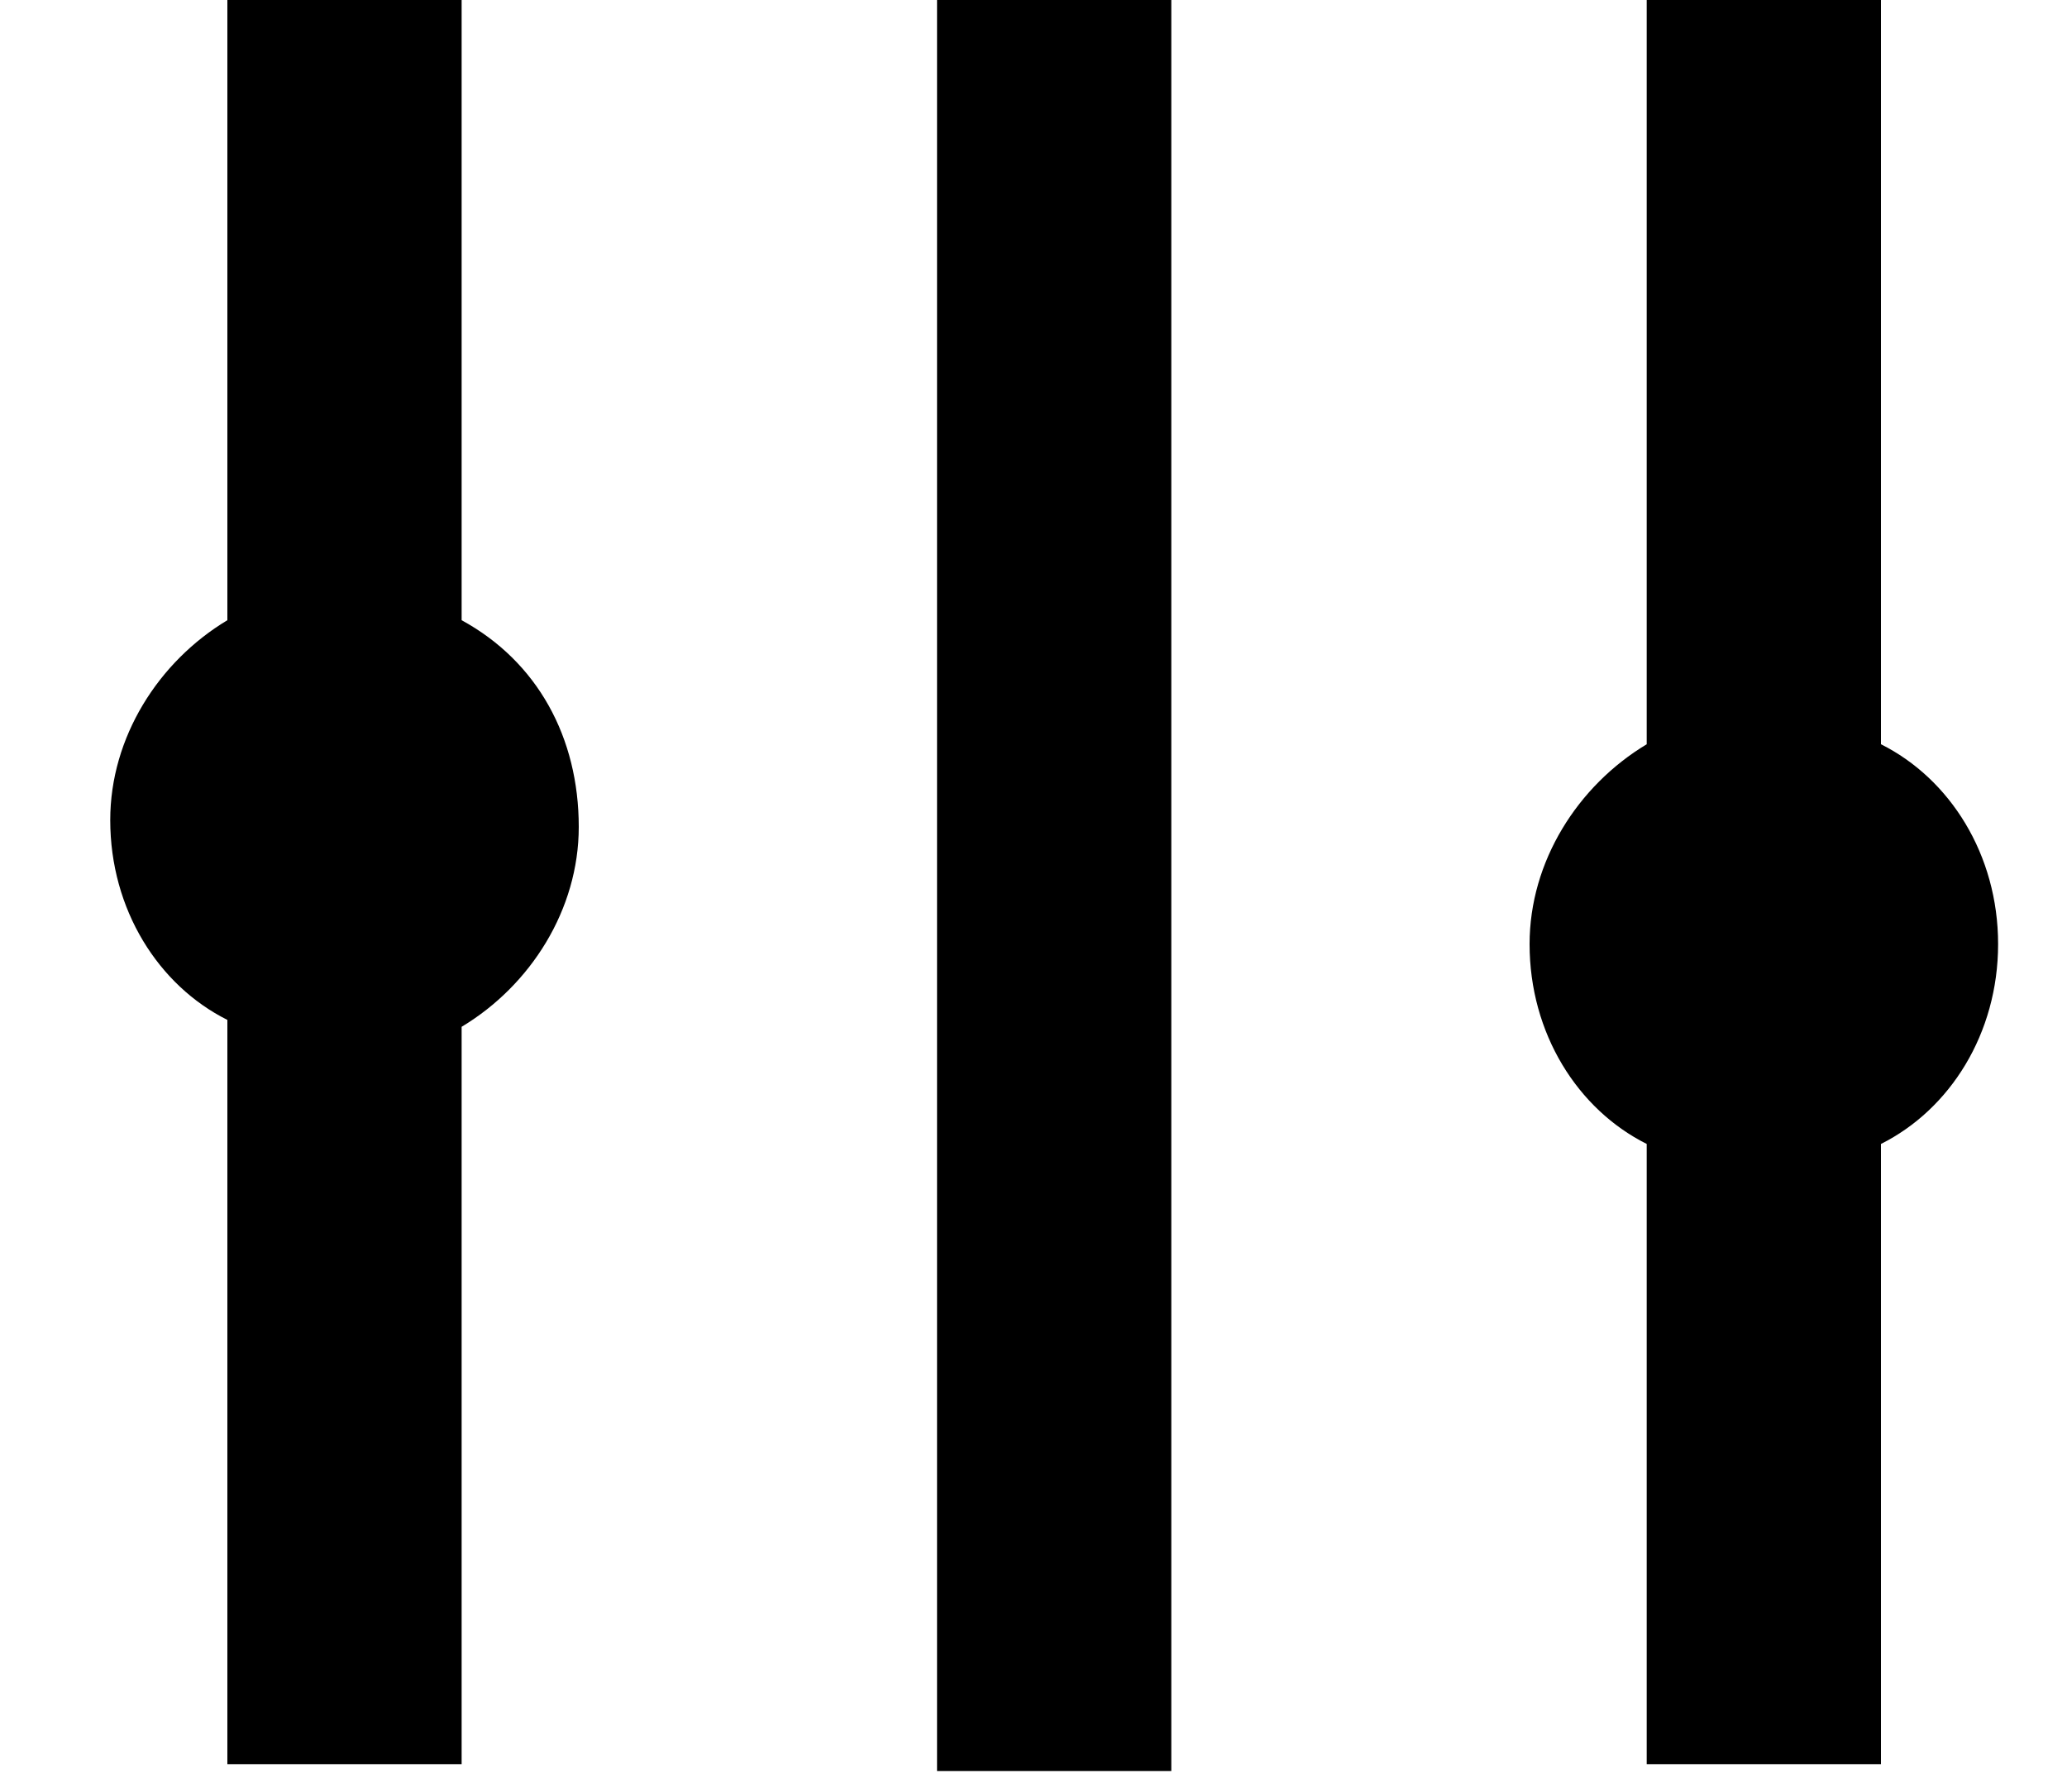
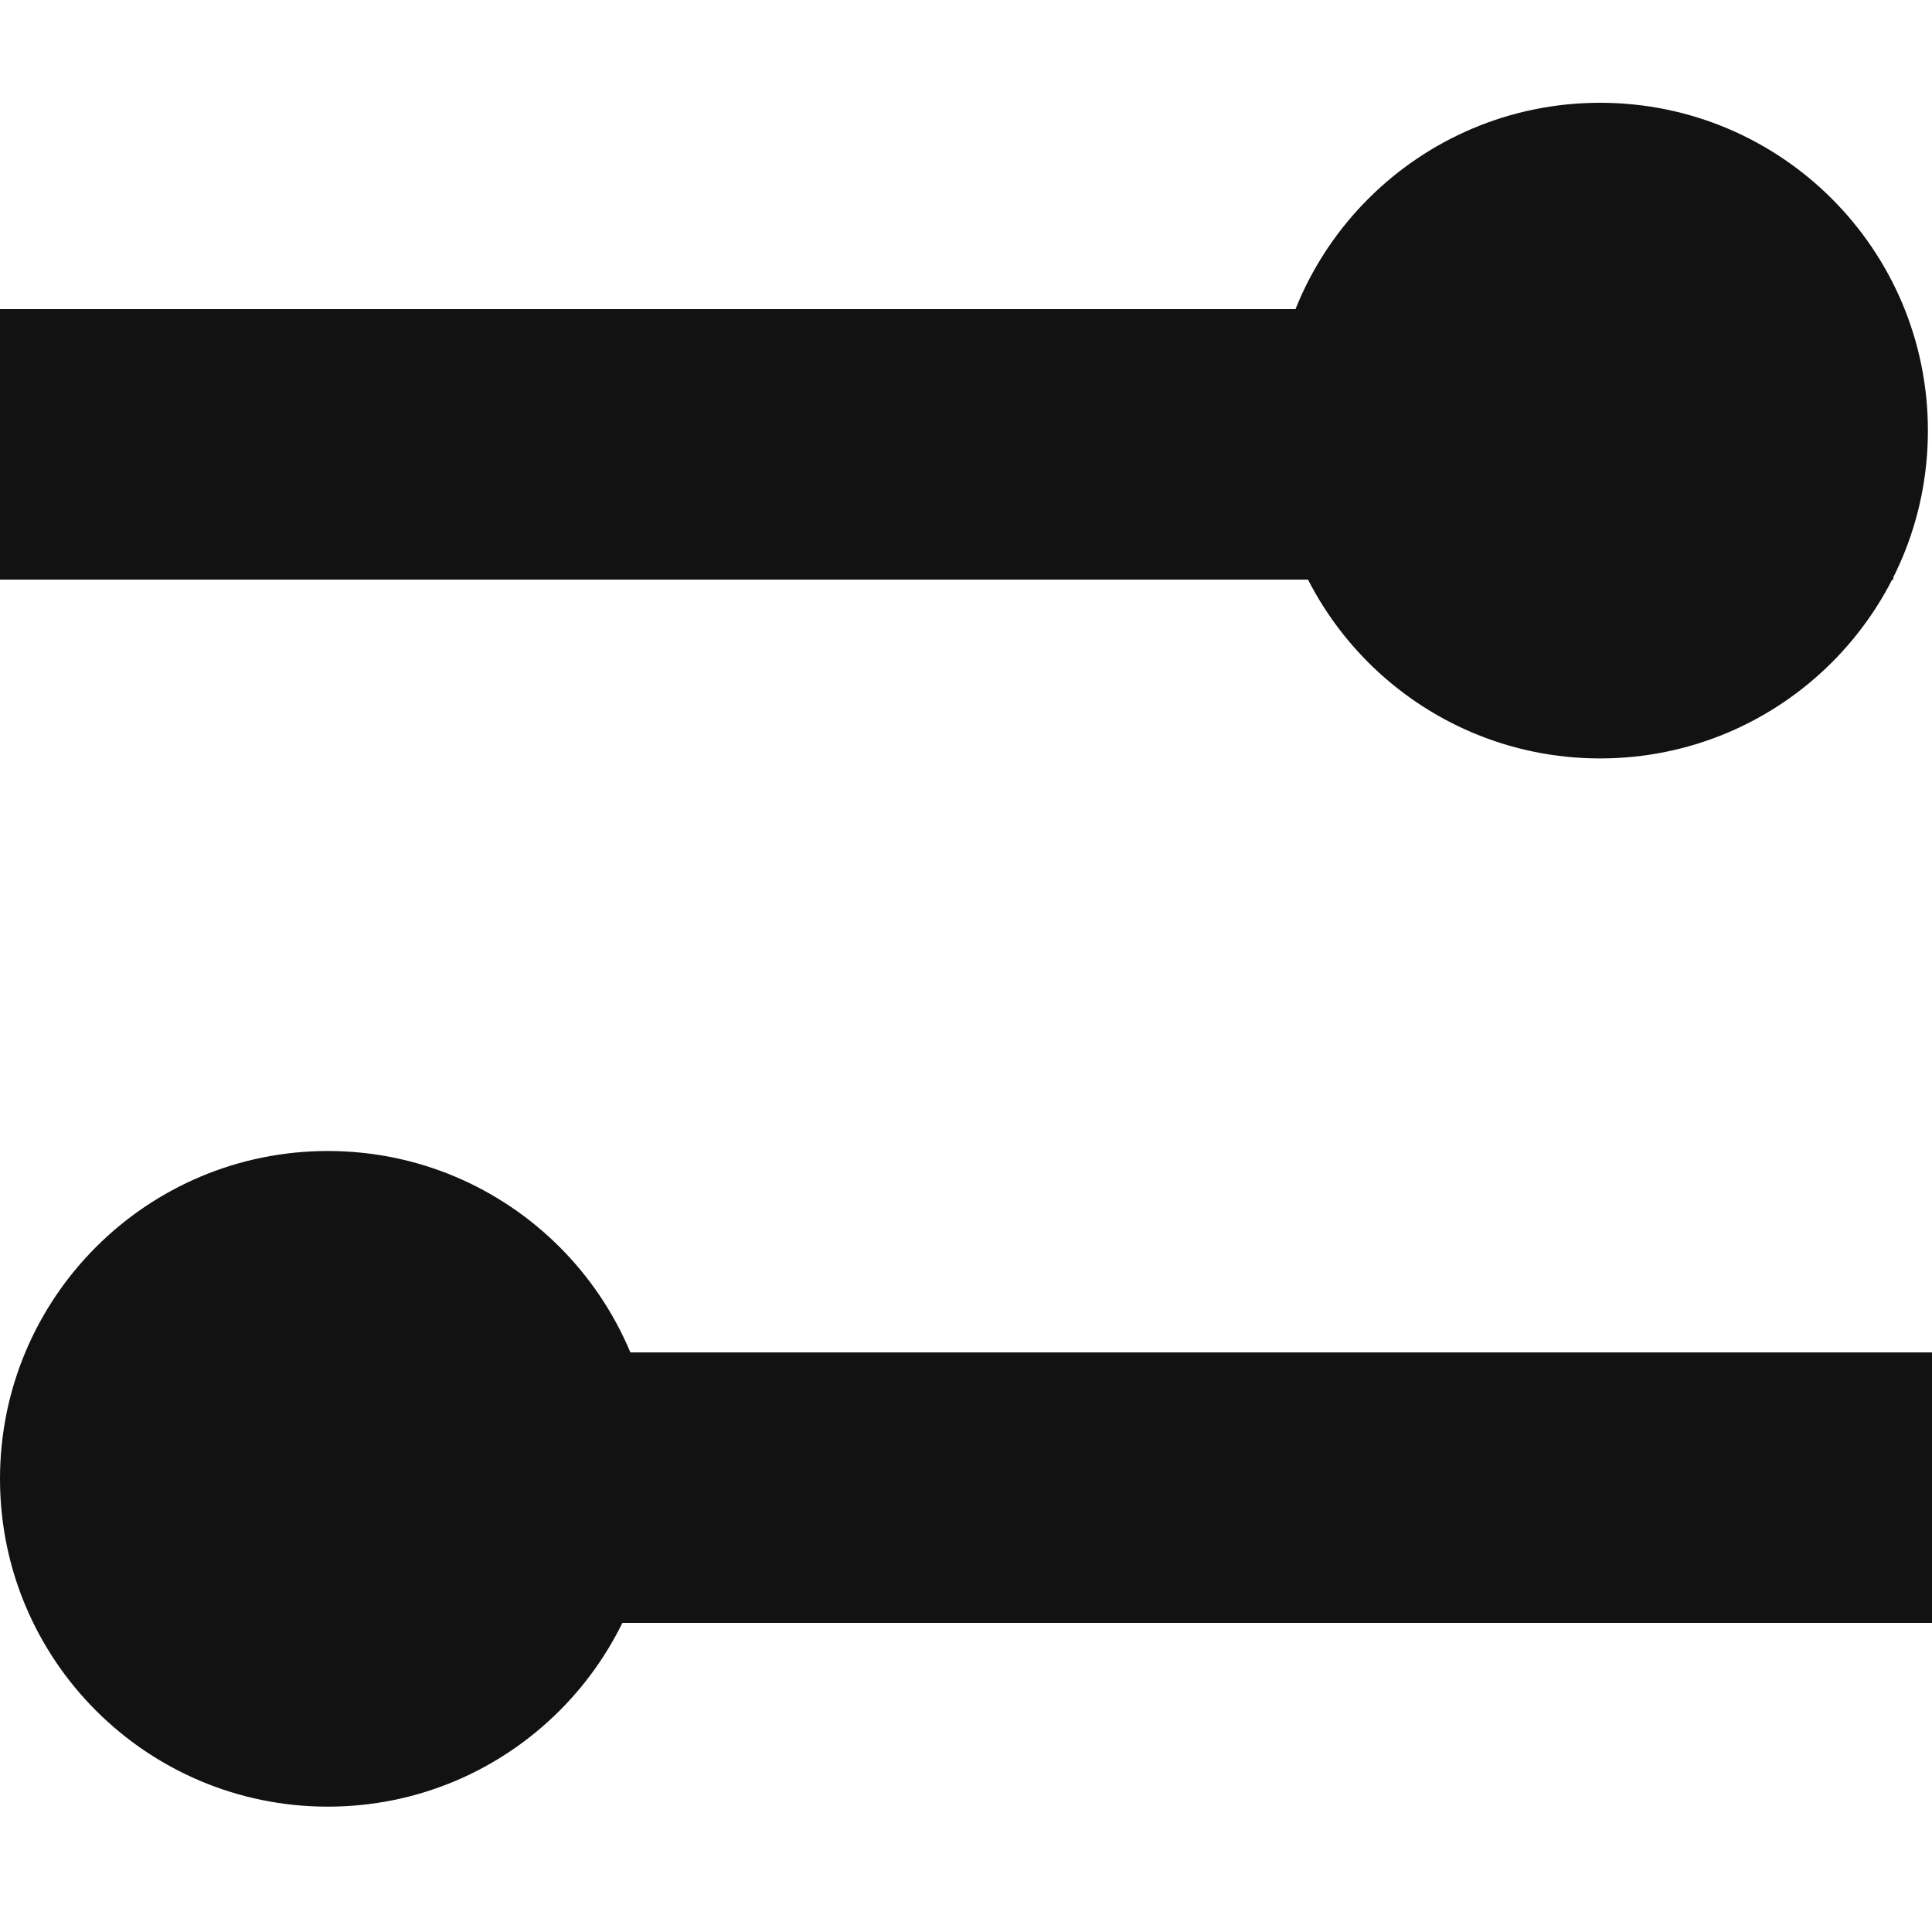
- <svg xmlns="http://www.w3.org/2000/svg" x="0px" y="0px" viewBox="0 0 30 26" style="enable-background:new 0 0 30 26;" xml:space="preserve">
-   <g>
-     <path class="st0" d="M6.7,9V0H3.3v9c-1,0.6-1.7,1.7-1.7,2.9c0,1.3,0.7,2.4,1.7,2.9v10.8h3.4V14.9c1-0.6,1.7-1.7,1.7-2.9            C8.4,10.7,7.8,9.6,6.7,9z" />
-     <rect x="13.6" class="st0" width="3.4" height="25.7" />
-     <path class="st0" d="M29,13.7c0-1.3-0.7-2.4-1.7-2.9V0h-3.4v10.8c-1,0.6-1.7,1.7-1.7,2.9c0,1.3,0.7,2.4,1.7,2.9v9h3.4v-9            C28.3,16.1,29,15,29,13.7z" />
+ <svg xmlns="http://www.w3.org/2000/svg" width="50" height="50" viewBox="0 0 50 50">
+   <g fill="none" fill-rule="evenodd">
+     <g fill="#121212" transform="translate(0 2.66)">
+       <circle cx="41.41" cy="8.484" r="8.484" transform="rotate(-180 41.41 8.484)" />
+       <circle cx="8.484" cy="35.612" r="8.484" />
+       <path d="M0 5.34H49V12.34H0zM2 32.34H50V39.34H2z" />
+     </g>
  </g>
</svg>
